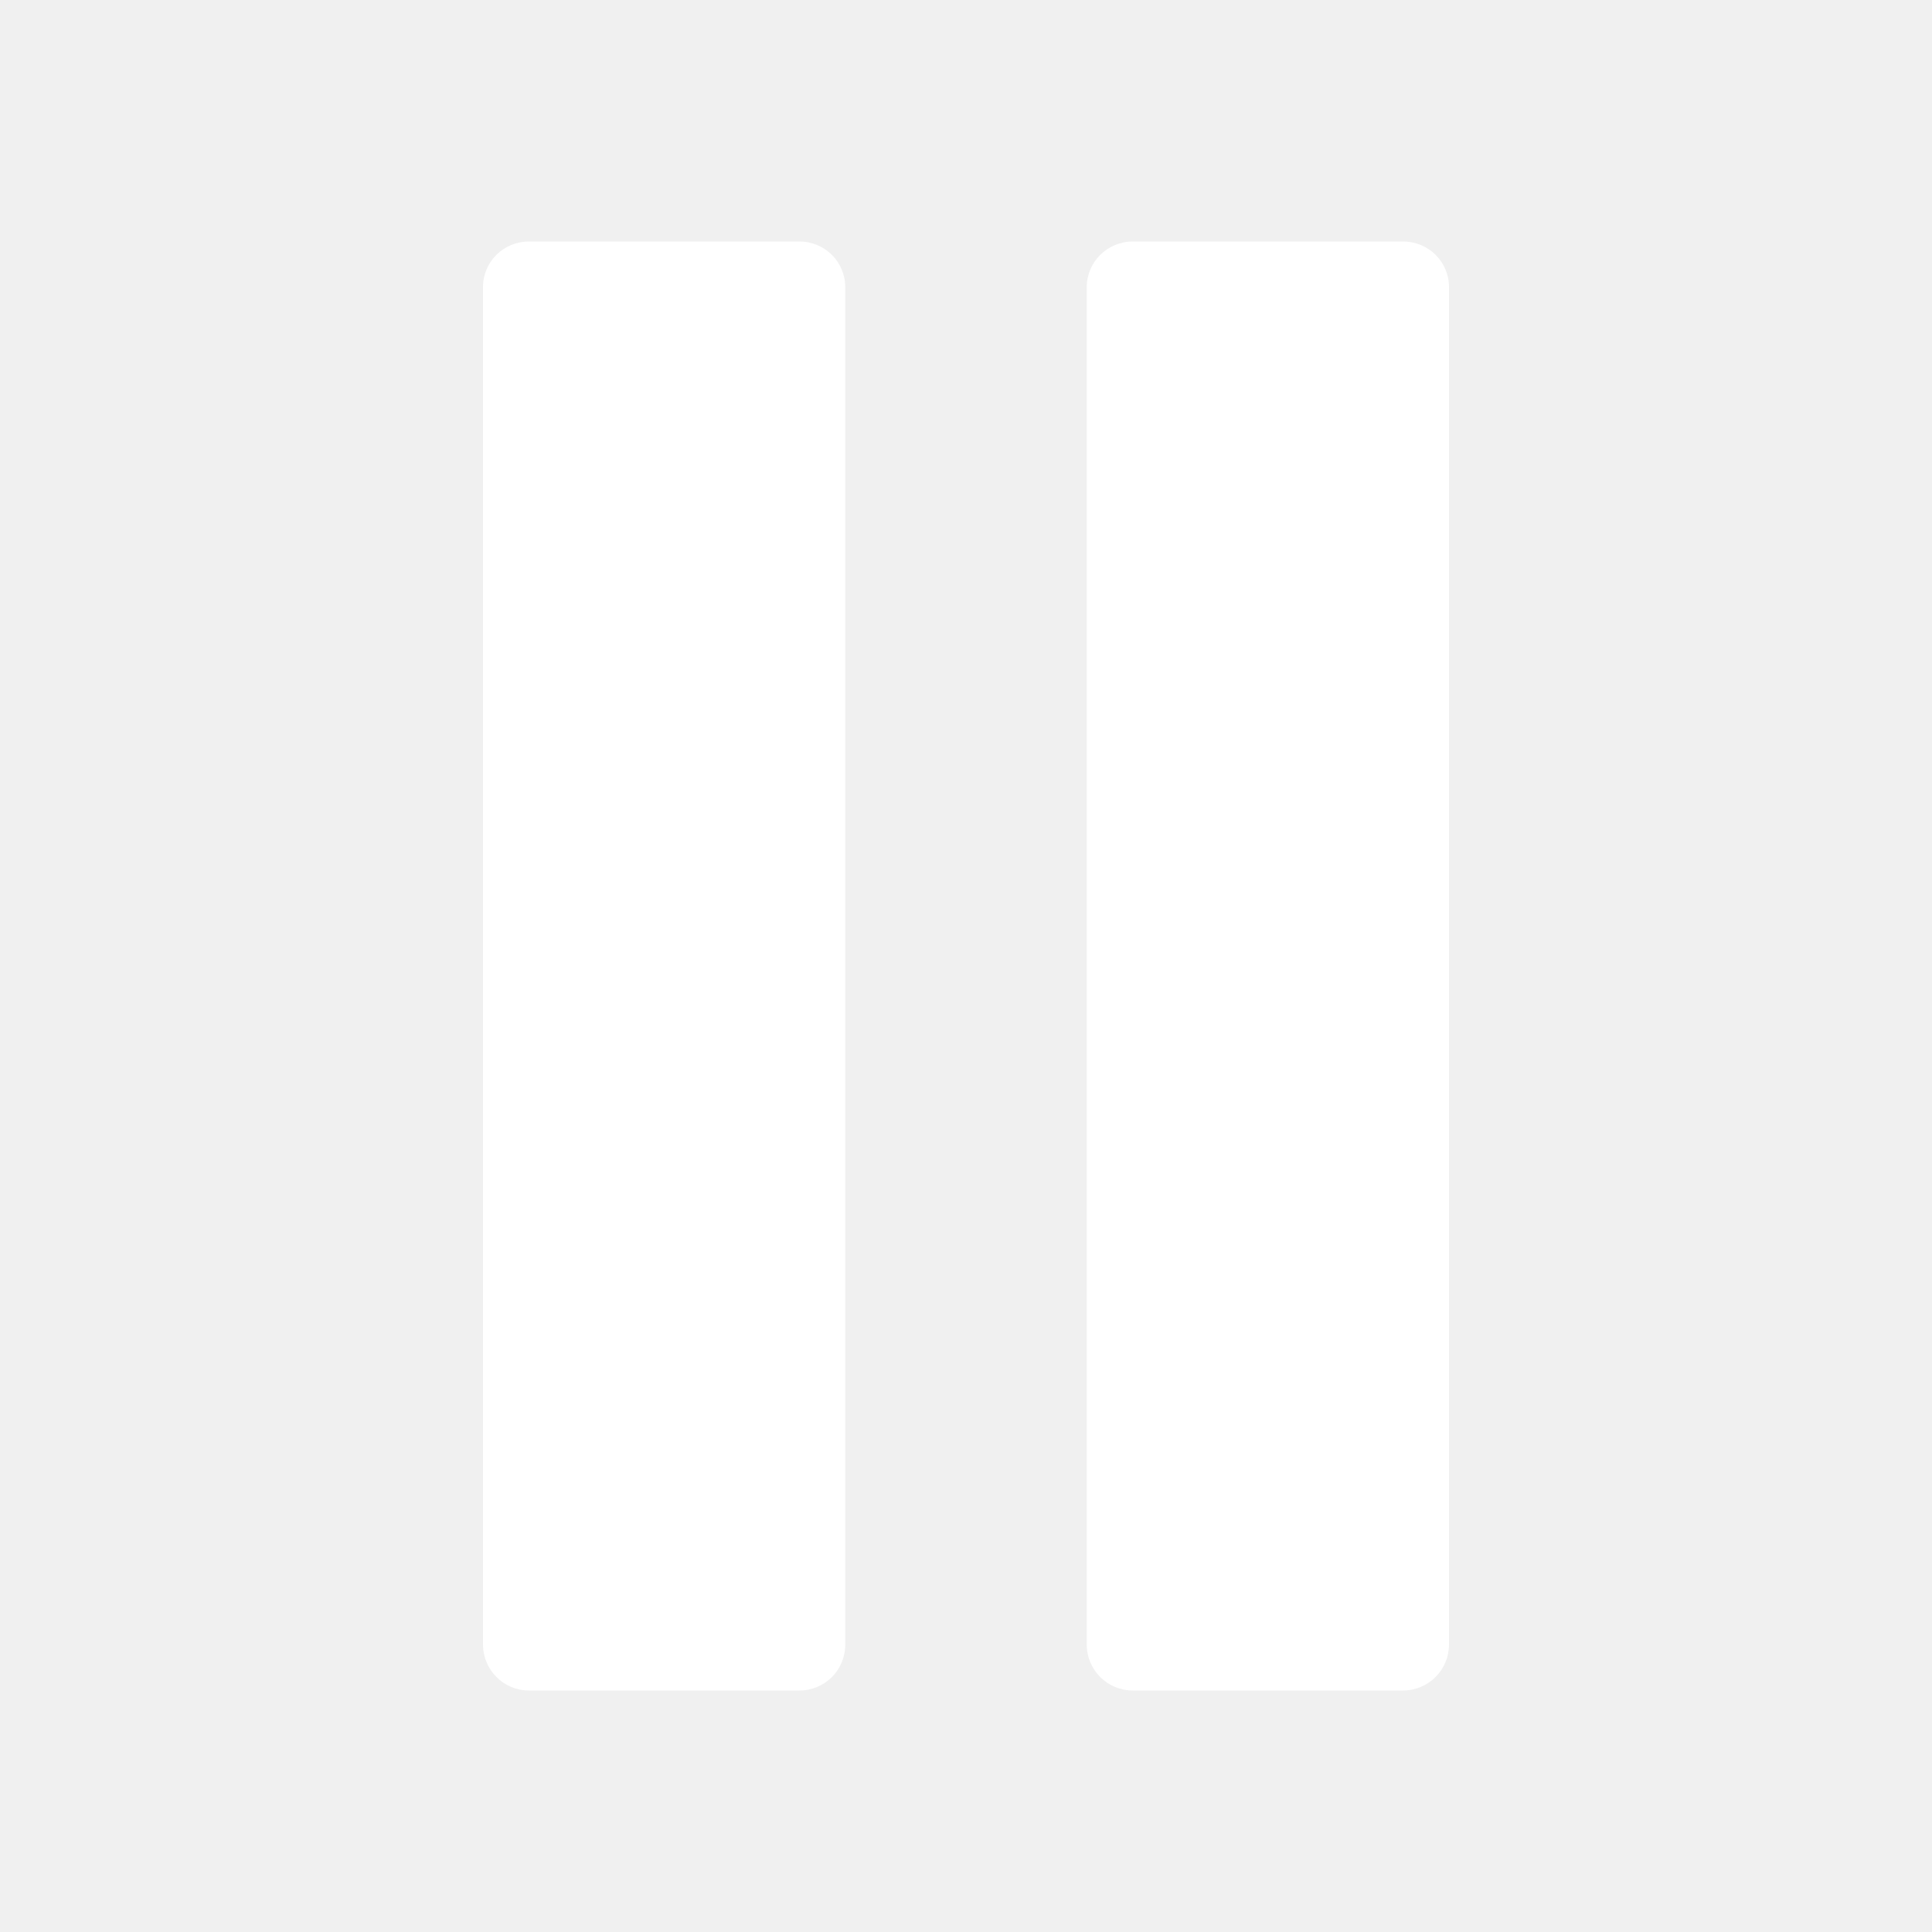
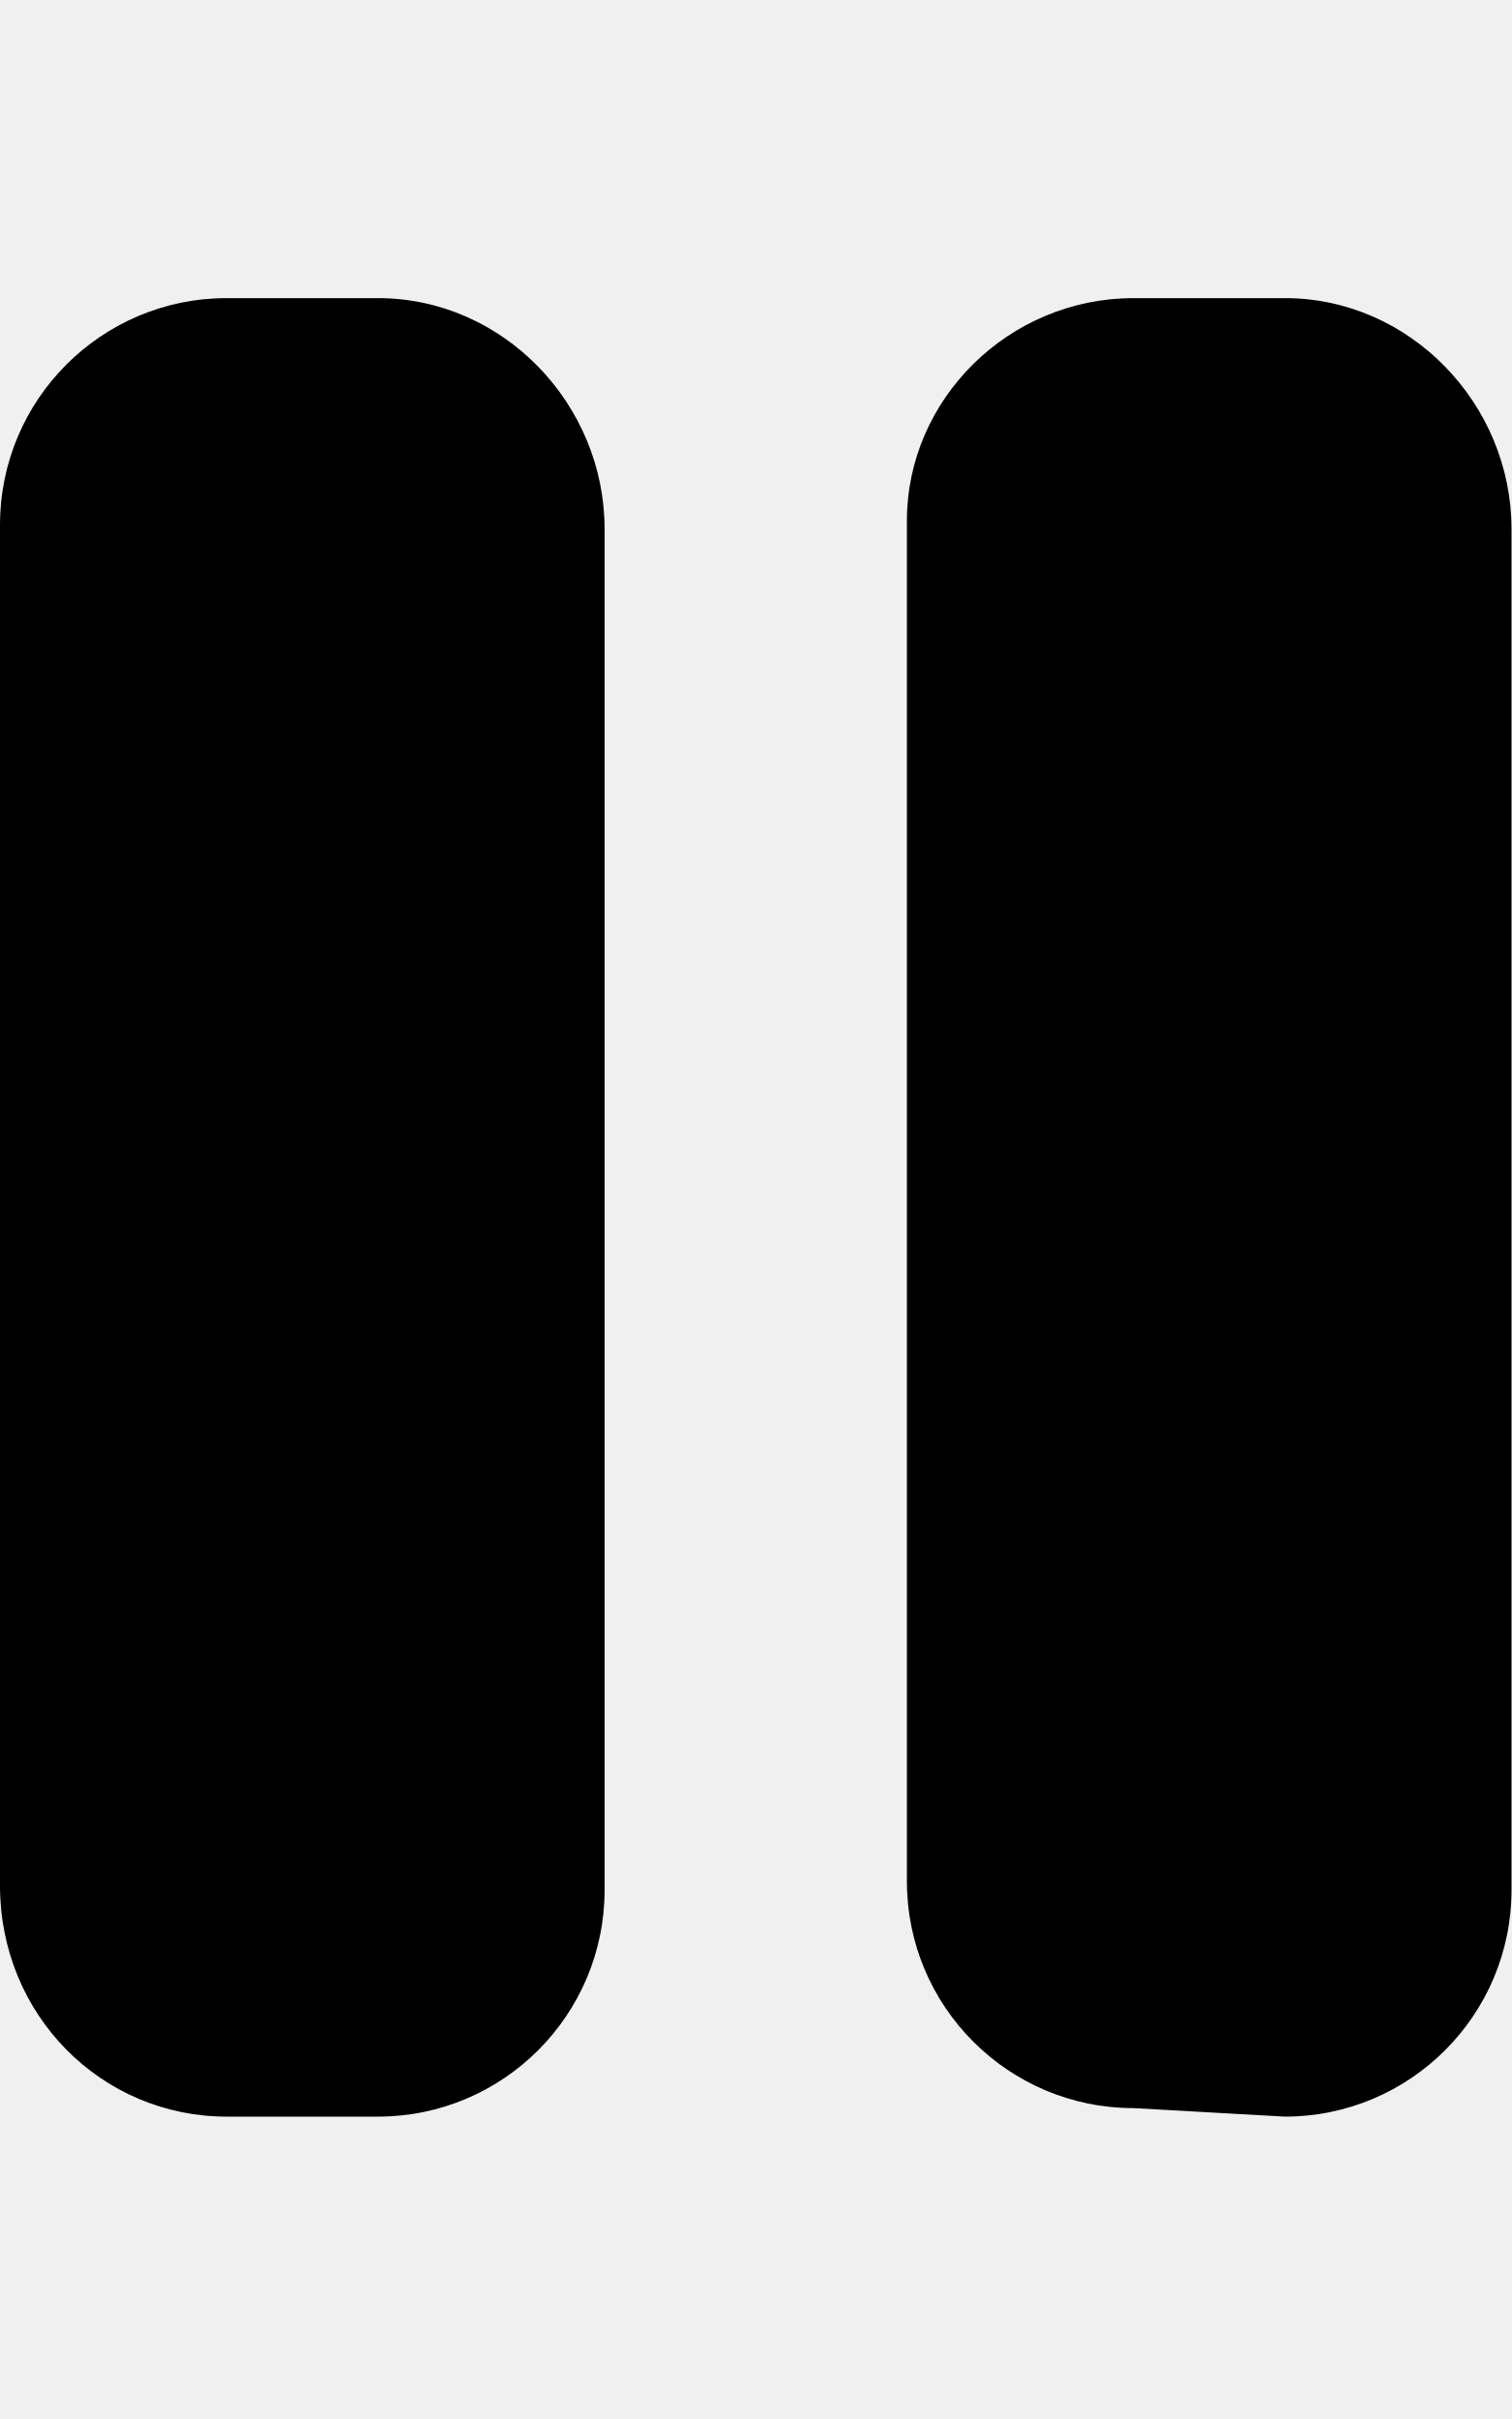
- <svg xmlns="http://www.w3.org/2000/svg" height="512px" id="Layer_1" style="enable-background:new 0 0 512 512;" version="1.1" viewBox="0 0 512 512" width="512px" xml:space="preserve">
-   <g>
-     <path d="M224,435.8V76.1c0-6.7-5.4-12.1-12.2-12.1h-71.6c-6.8,0-12.2,5.4-12.2,12.1v359.7c0,6.7,5.4,12.2,12.2,12.2h71.6   C218.6,448,224,442.6,224,435.8z" style="fill:#FFFFFF;" />
-     <path d="M371.8,64h-71.6c-6.7,0-12.2,5.4-12.2,12.1v359.7c0,6.7,5.4,12.2,12.2,12.2h71.6c6.7,0,12.2-5.4,12.2-12.2V76.1   C384,69.4,378.6,64,371.8,64z" style="fill:#FFFFFF;" />
-   </g>
+ <svg xmlns="http://www.w3.org/2000/svg" viewBox="0 0 320 512">
+   <path d="M272 63.1l-32 0c-26.51 0-48 21.49-48 47.1v288c0 26.51 21.49 48 48 48L272 448c26.51 0 48-21.49 48-48v-288C320 85.49 298.5 63.1 272 63.1zM80 63.1l-32 0c-26.51 0-48 21.49-48 48v288C0 426.5 21.49 448 48 448l32 0c26.51 0 48-21.49 48-48v-288C128 85.49 106.5 63.1 80 63.1z" />
</svg>
